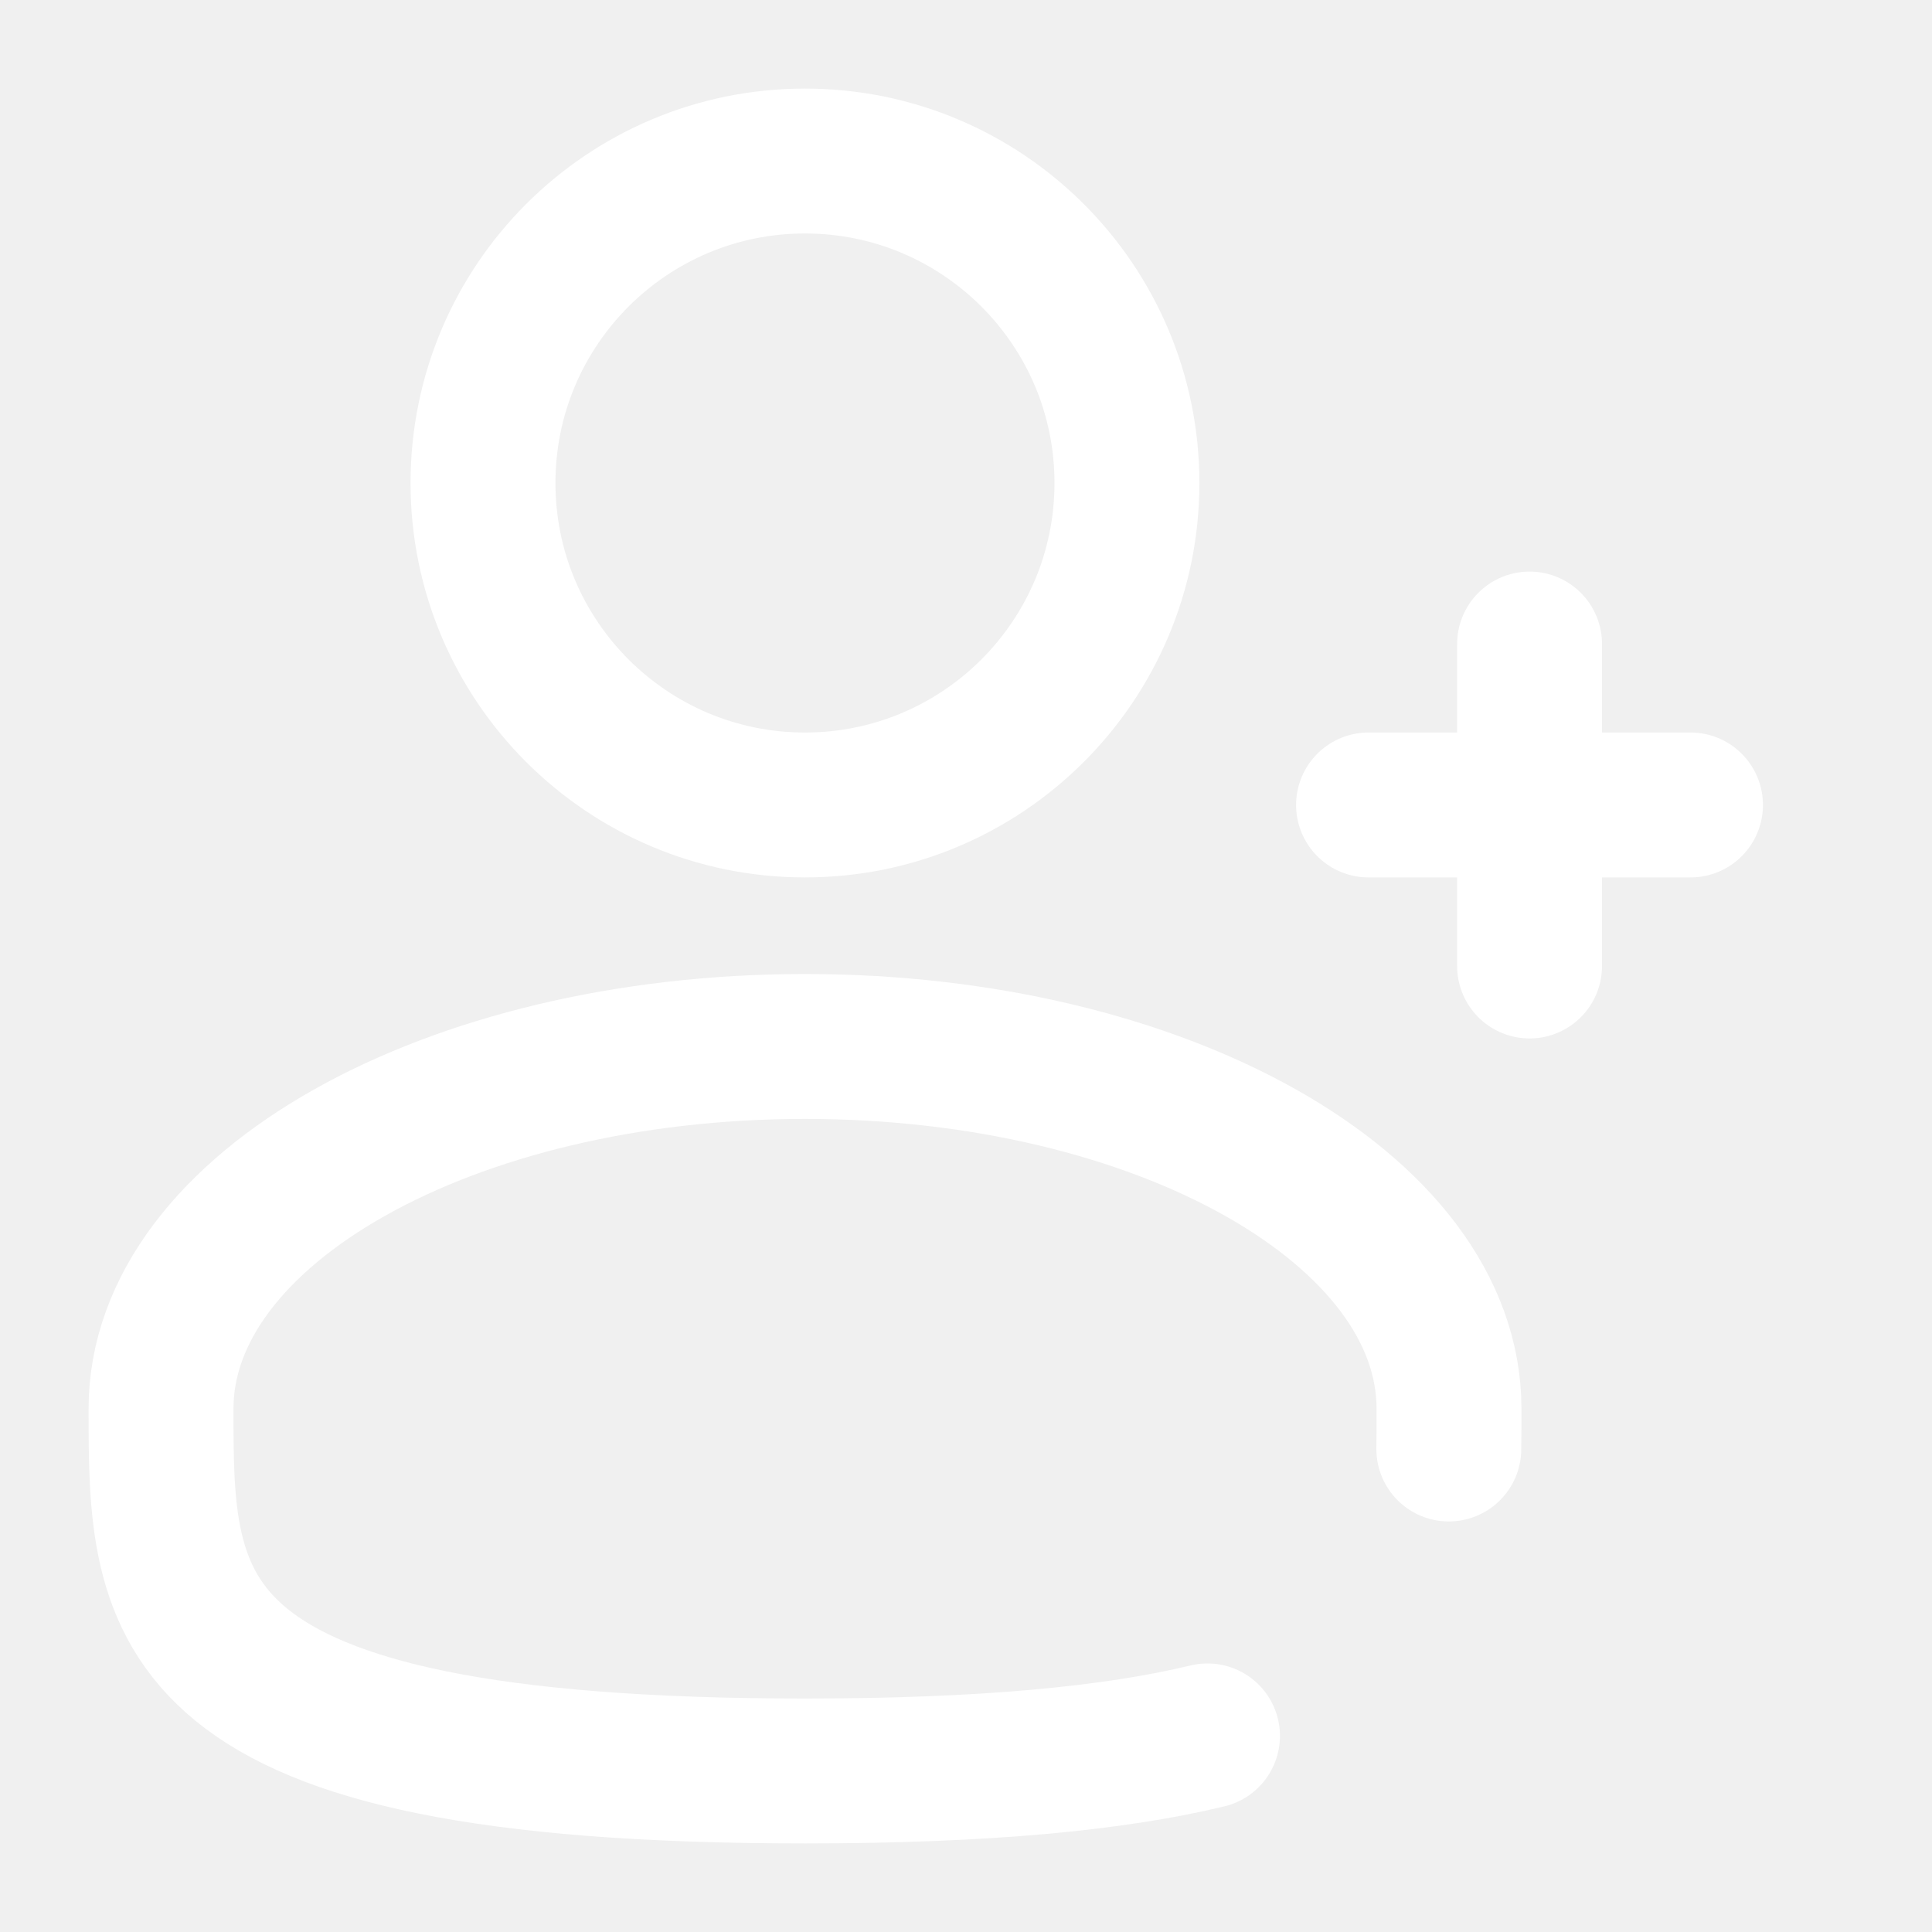
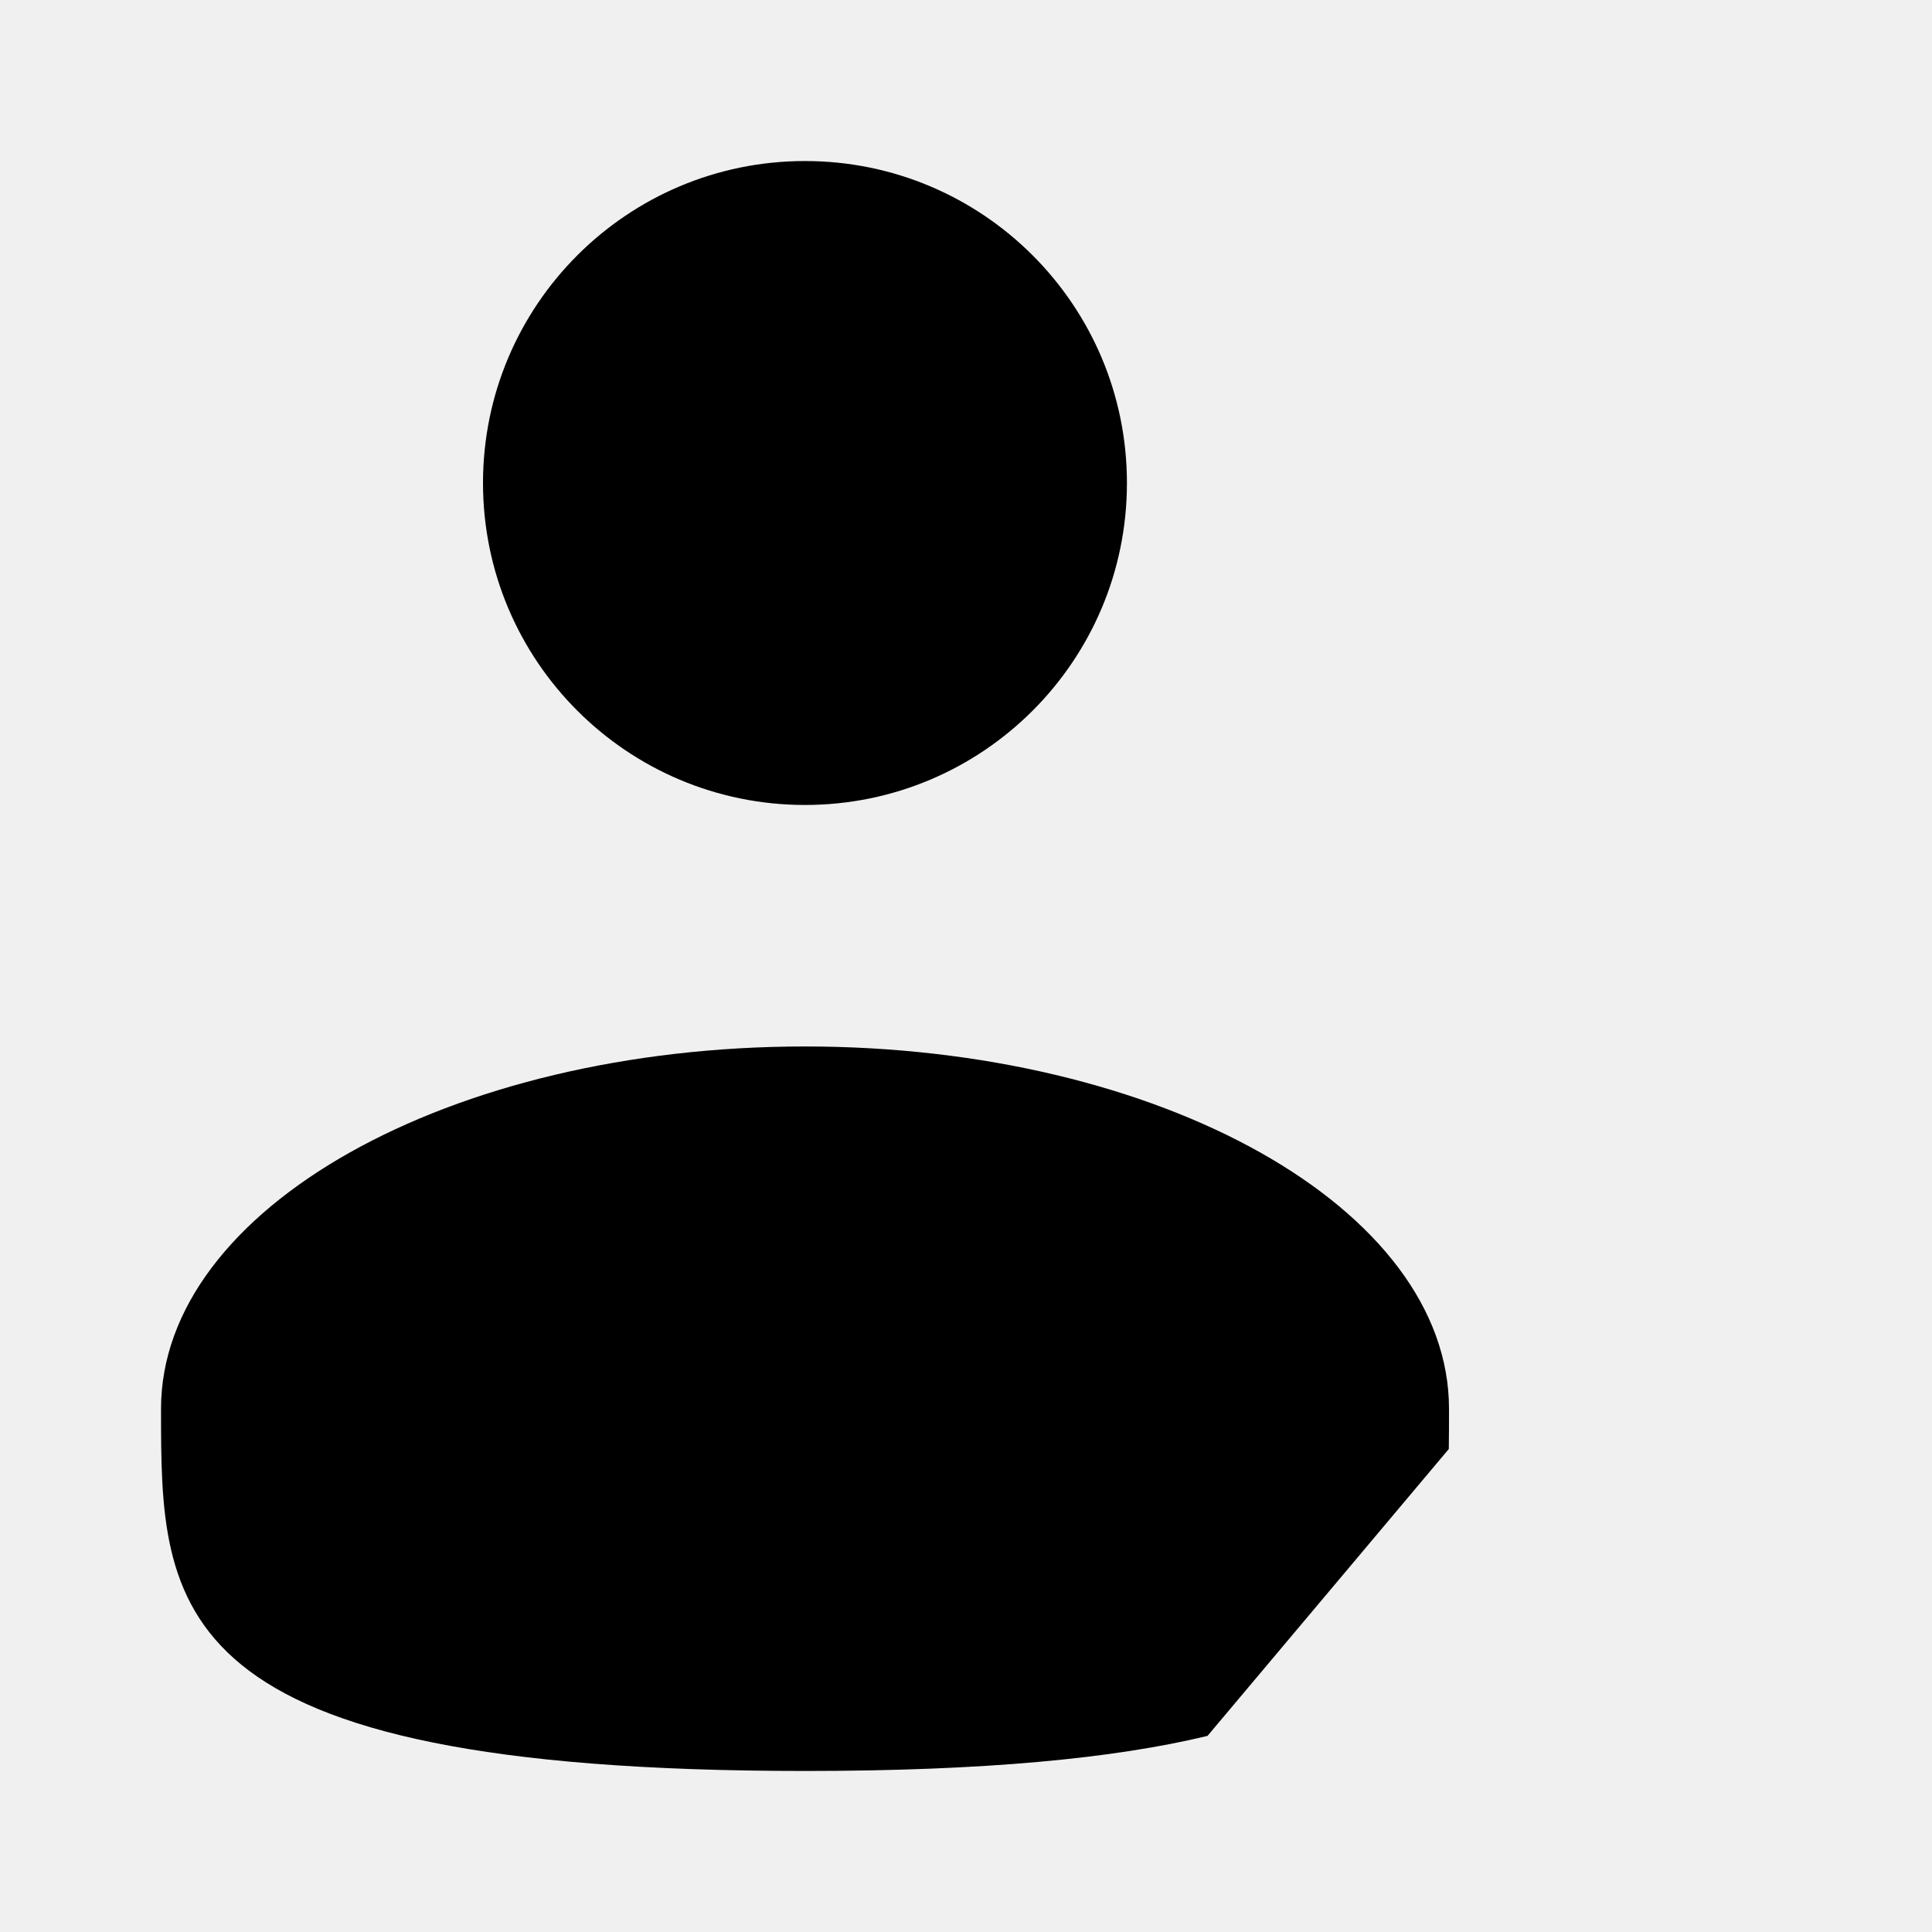
- <svg xmlns="http://www.w3.org/2000/svg" width="20" height="20" viewBox="0 0 20 20" fill="none">
+ <svg xmlns="http://www.w3.org/2000/svg" viewBox="0 0 20 20" fill="currentColor">
  <g id="Broken / Users / User Plus">
-     <ellipse id="Vector" cx="8.333" cy="5" rx="3.333" ry="3.333" stroke="white" stroke-width="1.5" />
-     <path id="Vector_2" d="M17.5 8.333H15.834M15.834 8.333H14.167M15.834 8.333L15.834 6.667M15.834 8.333L15.834 10" stroke="white" stroke-width="1.5" stroke-linecap="round" />
-     <path id="Vector_3" d="M14.998 15C15 14.863 15 14.724 15 14.583C15 12.512 12.016 10.833 8.334 10.833C4.652 10.833 1.667 12.512 1.667 14.583C1.667 16.654 1.667 18.333 8.334 18.333C10.193 18.333 11.534 18.203 12.5 17.97" stroke="white" stroke-width="1.5" stroke-linecap="round" />
+     <ellipse id="Vector" cx="8.333" cy="5" rx="3.333" ry="3.333" />
+     <path id="Vector_2" d="M17.5 8.333H15.834M15.834 8.333H14.167M15.834 8.333L15.834 6.667M15.834 8.333L15.834 10" stroke-linecap="round" />
+     <path id="Vector_3" d="M14.998 15C15 14.863 15 14.724 15 14.583C15 12.512 12.016 10.833 8.334 10.833C4.652 10.833 1.667 12.512 1.667 14.583C1.667 16.654 1.667 18.333 8.334 18.333C10.193 18.333 11.534 18.203 12.5 17.97" stroke-linecap="round" />
  </g>
</svg>
